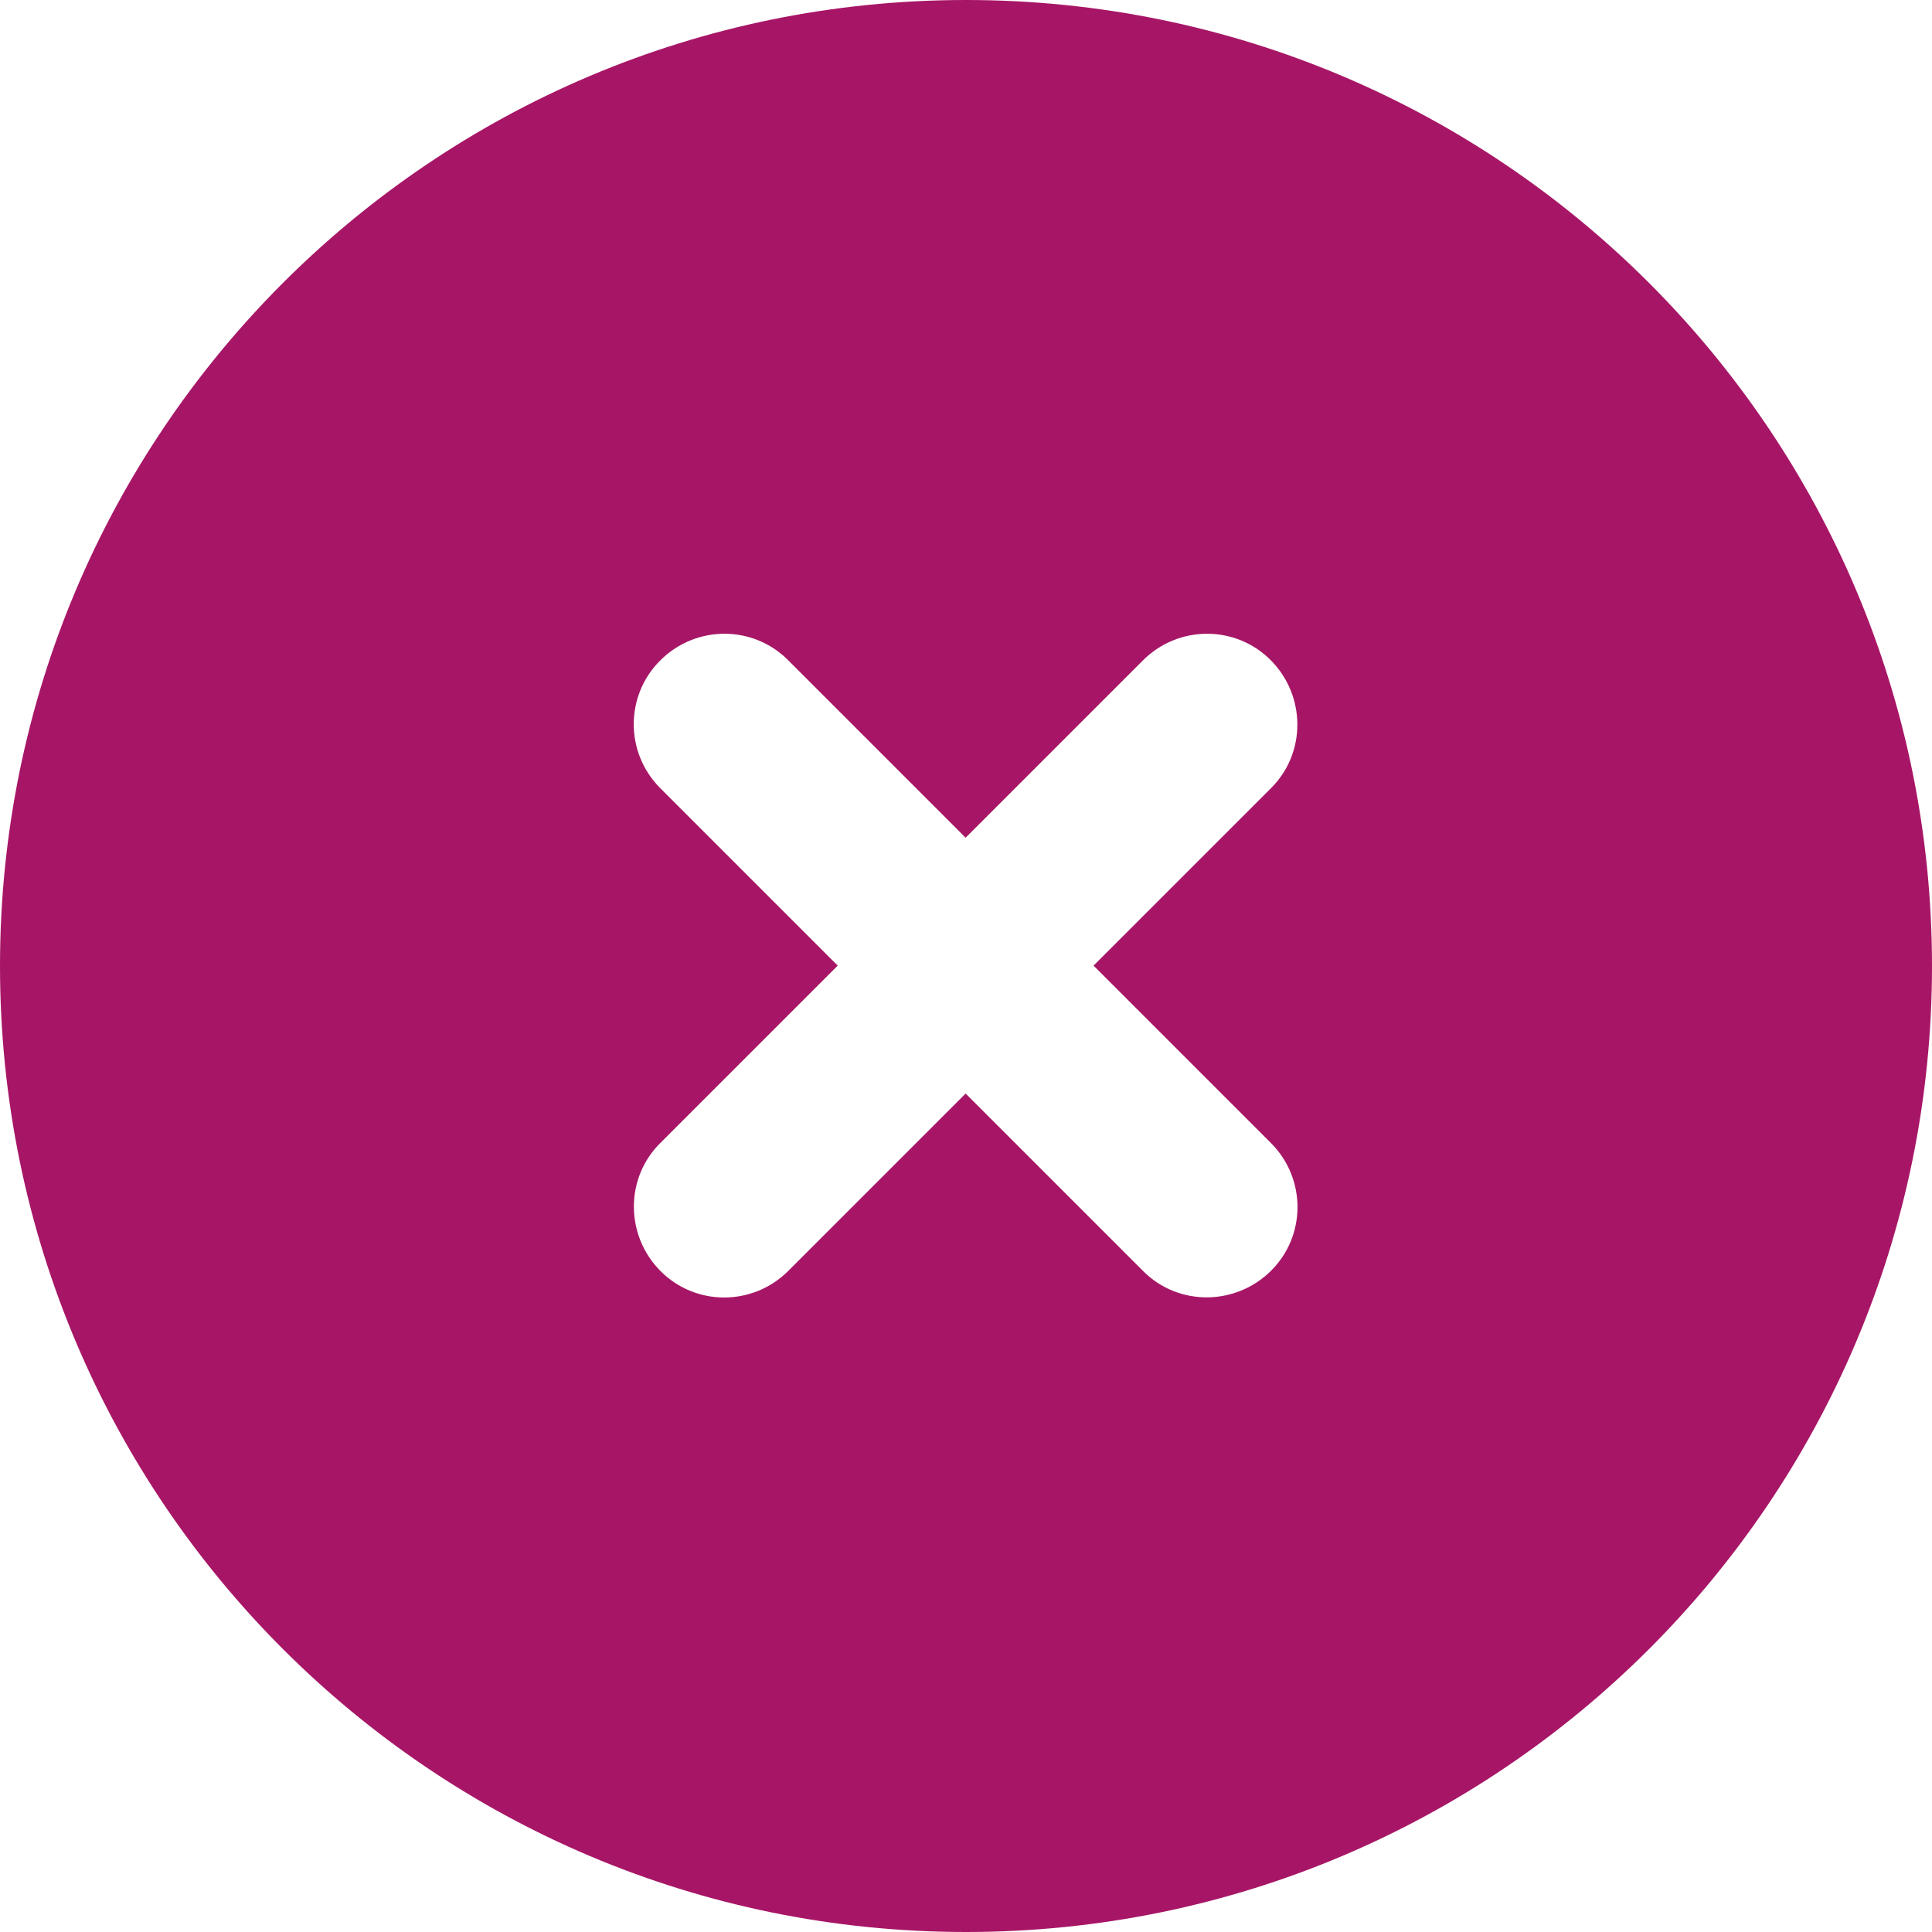
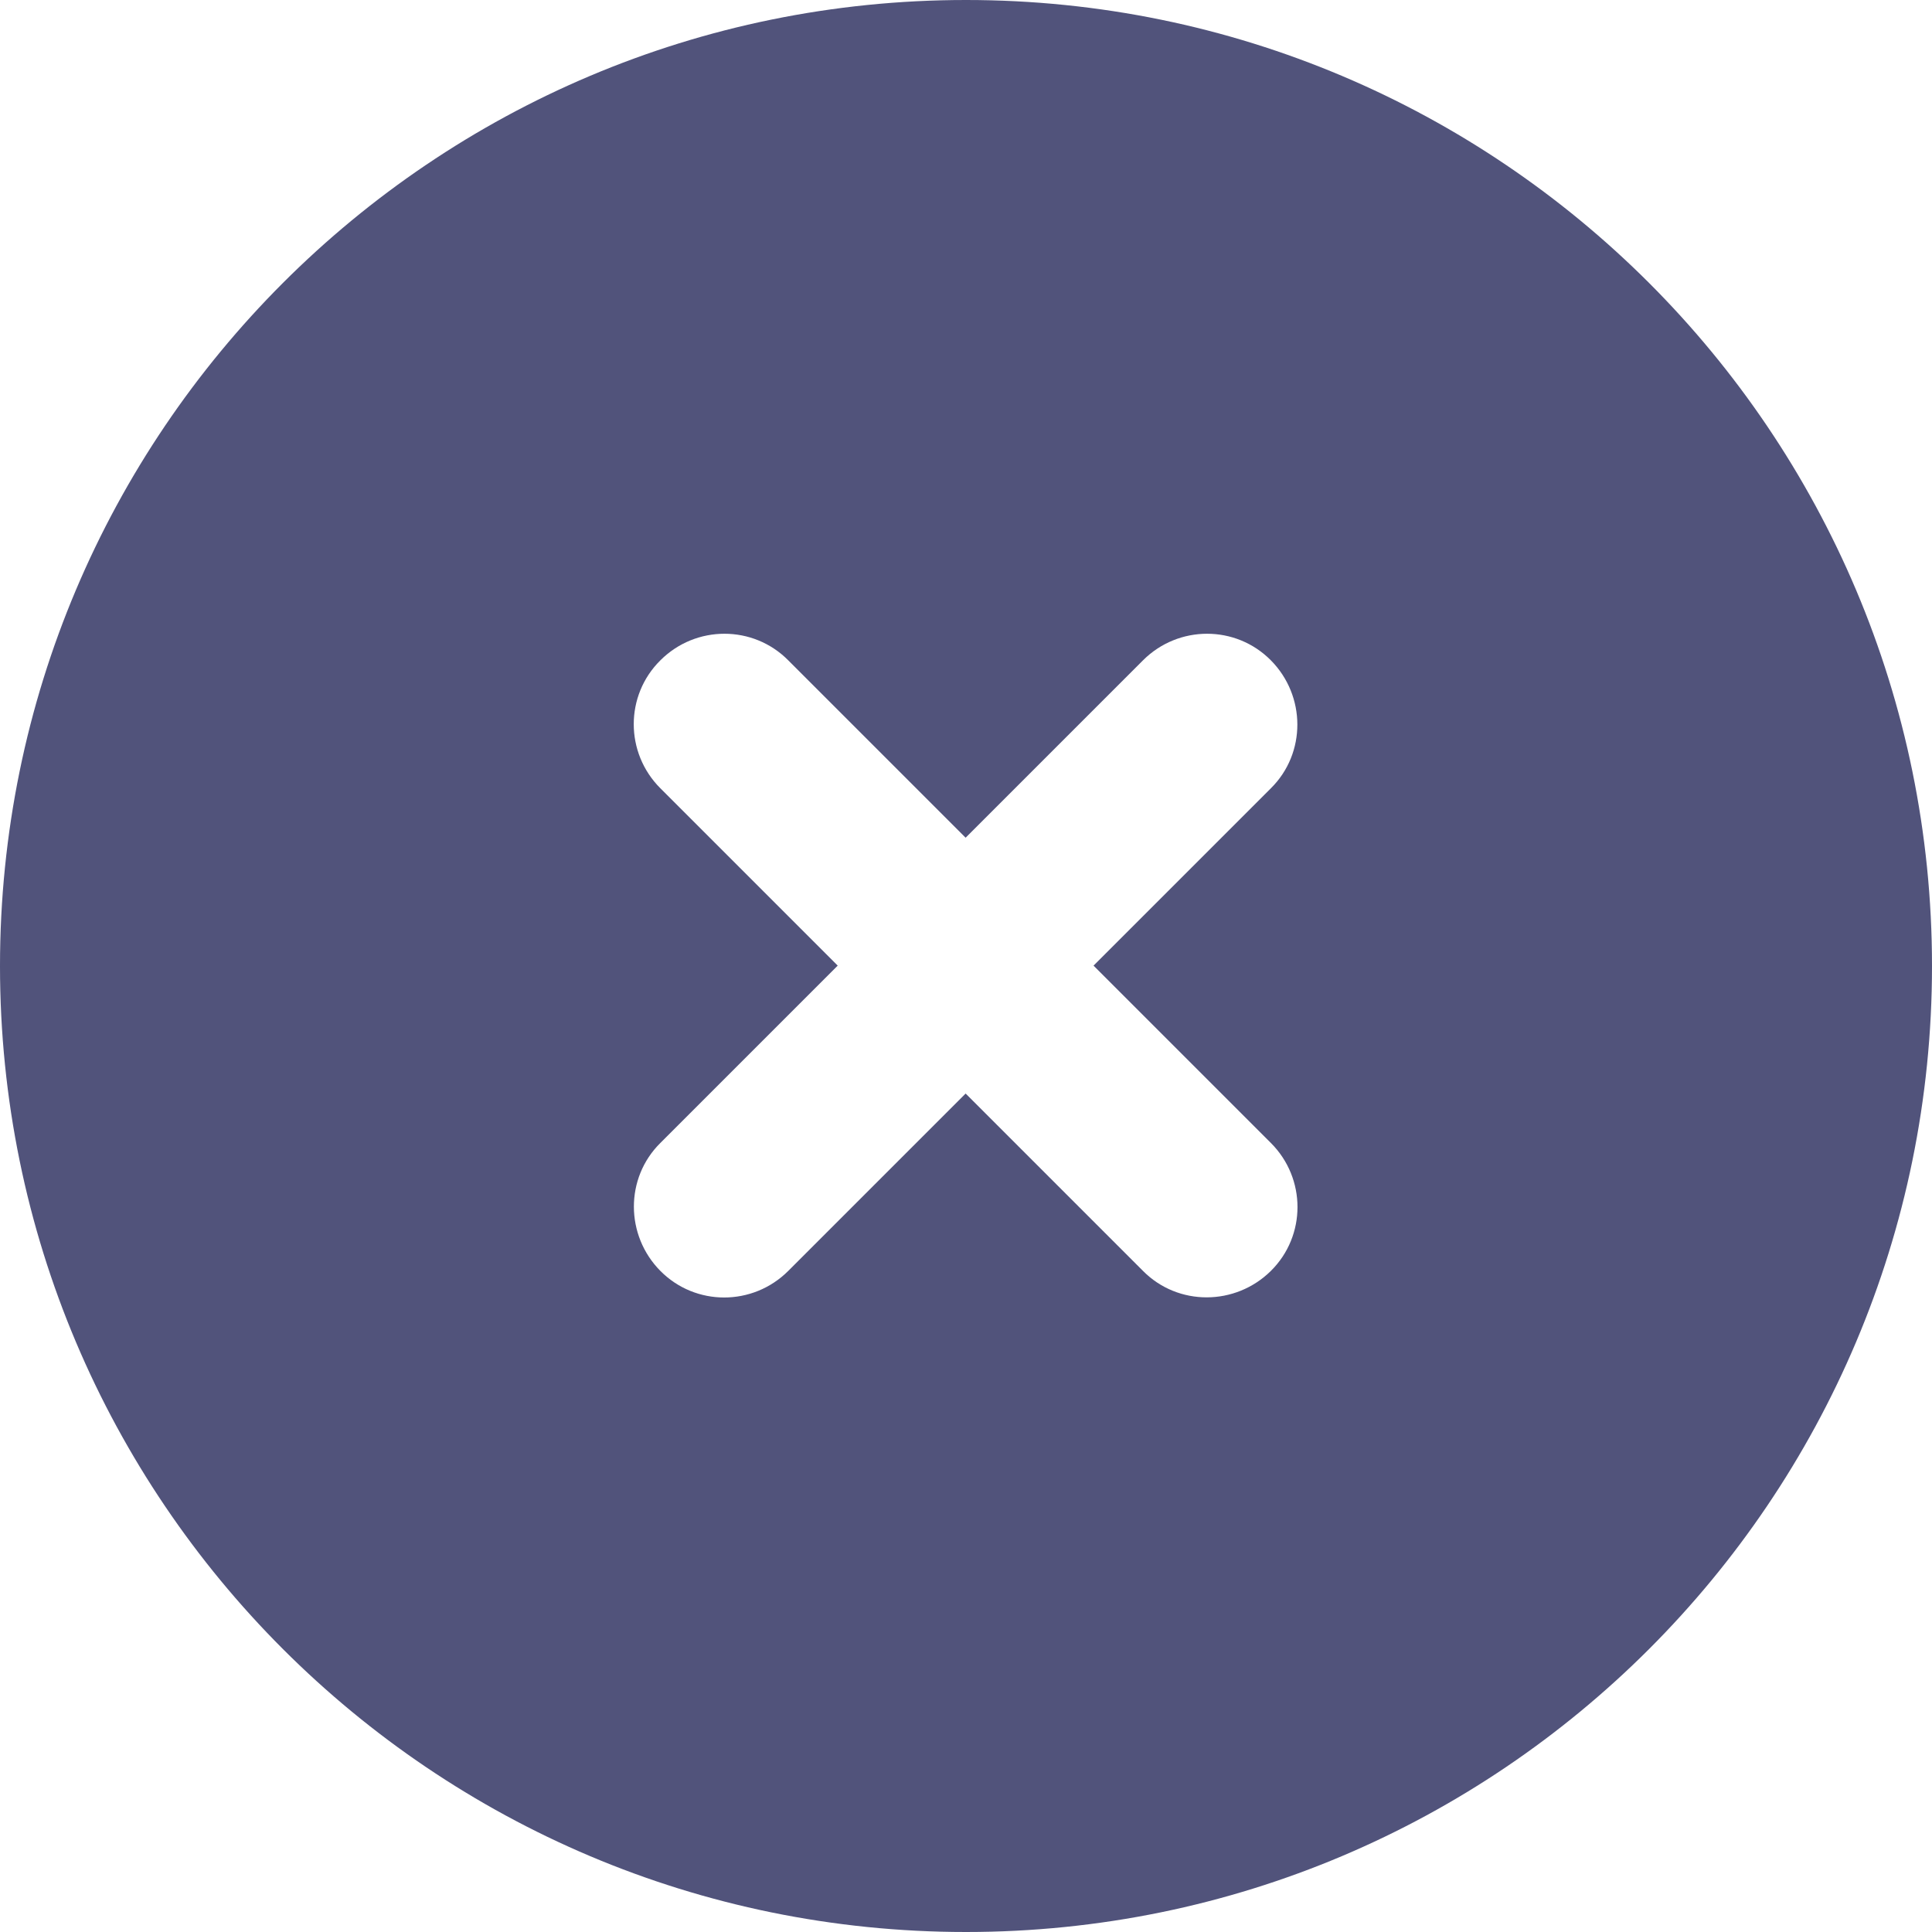
<svg xmlns="http://www.w3.org/2000/svg" viewBox="0 0 512 512">
-   <path fill="#a71666" d="M256 512A256 256 0 1 0 256 0a256 256 0 1 0 0 512zM175 175c9.4-9.4 24.6-9.4 33.9 0l47 47 47-47c9.4-9.4 24.6-9.4 33.9 0s9.4 24.6 0 33.9l-47 47 47 47c9.4 9.4 9.4 24.6 0 33.9s-24.6 9.4-33.9 0l-47-47-47 47c-9.4 9.4-24.6 9.4-33.9 0s-9.4-24.6 0-33.9l47-47-47-47c-9.4-9.4-9.4-24.6 0-33.9z" />
+   <path fill="#51537B" d="M256 512A256 256 0 1 0 256 0a256 256 0 1 0 0 512zM175 175c9.4-9.4 24.6-9.4 33.9 0l47 47 47-47c9.4-9.4 24.6-9.4 33.9 0s9.4 24.6 0 33.9l-47 47 47 47c9.4 9.4 9.4 24.6 0 33.9s-24.6 9.4-33.9 0l-47-47-47 47c-9.4 9.4-24.6 9.4-33.9 0s-9.4-24.6 0-33.9l47-47-47-47c-9.4-9.4-9.4-24.6 0-33.9z" />
</svg>
